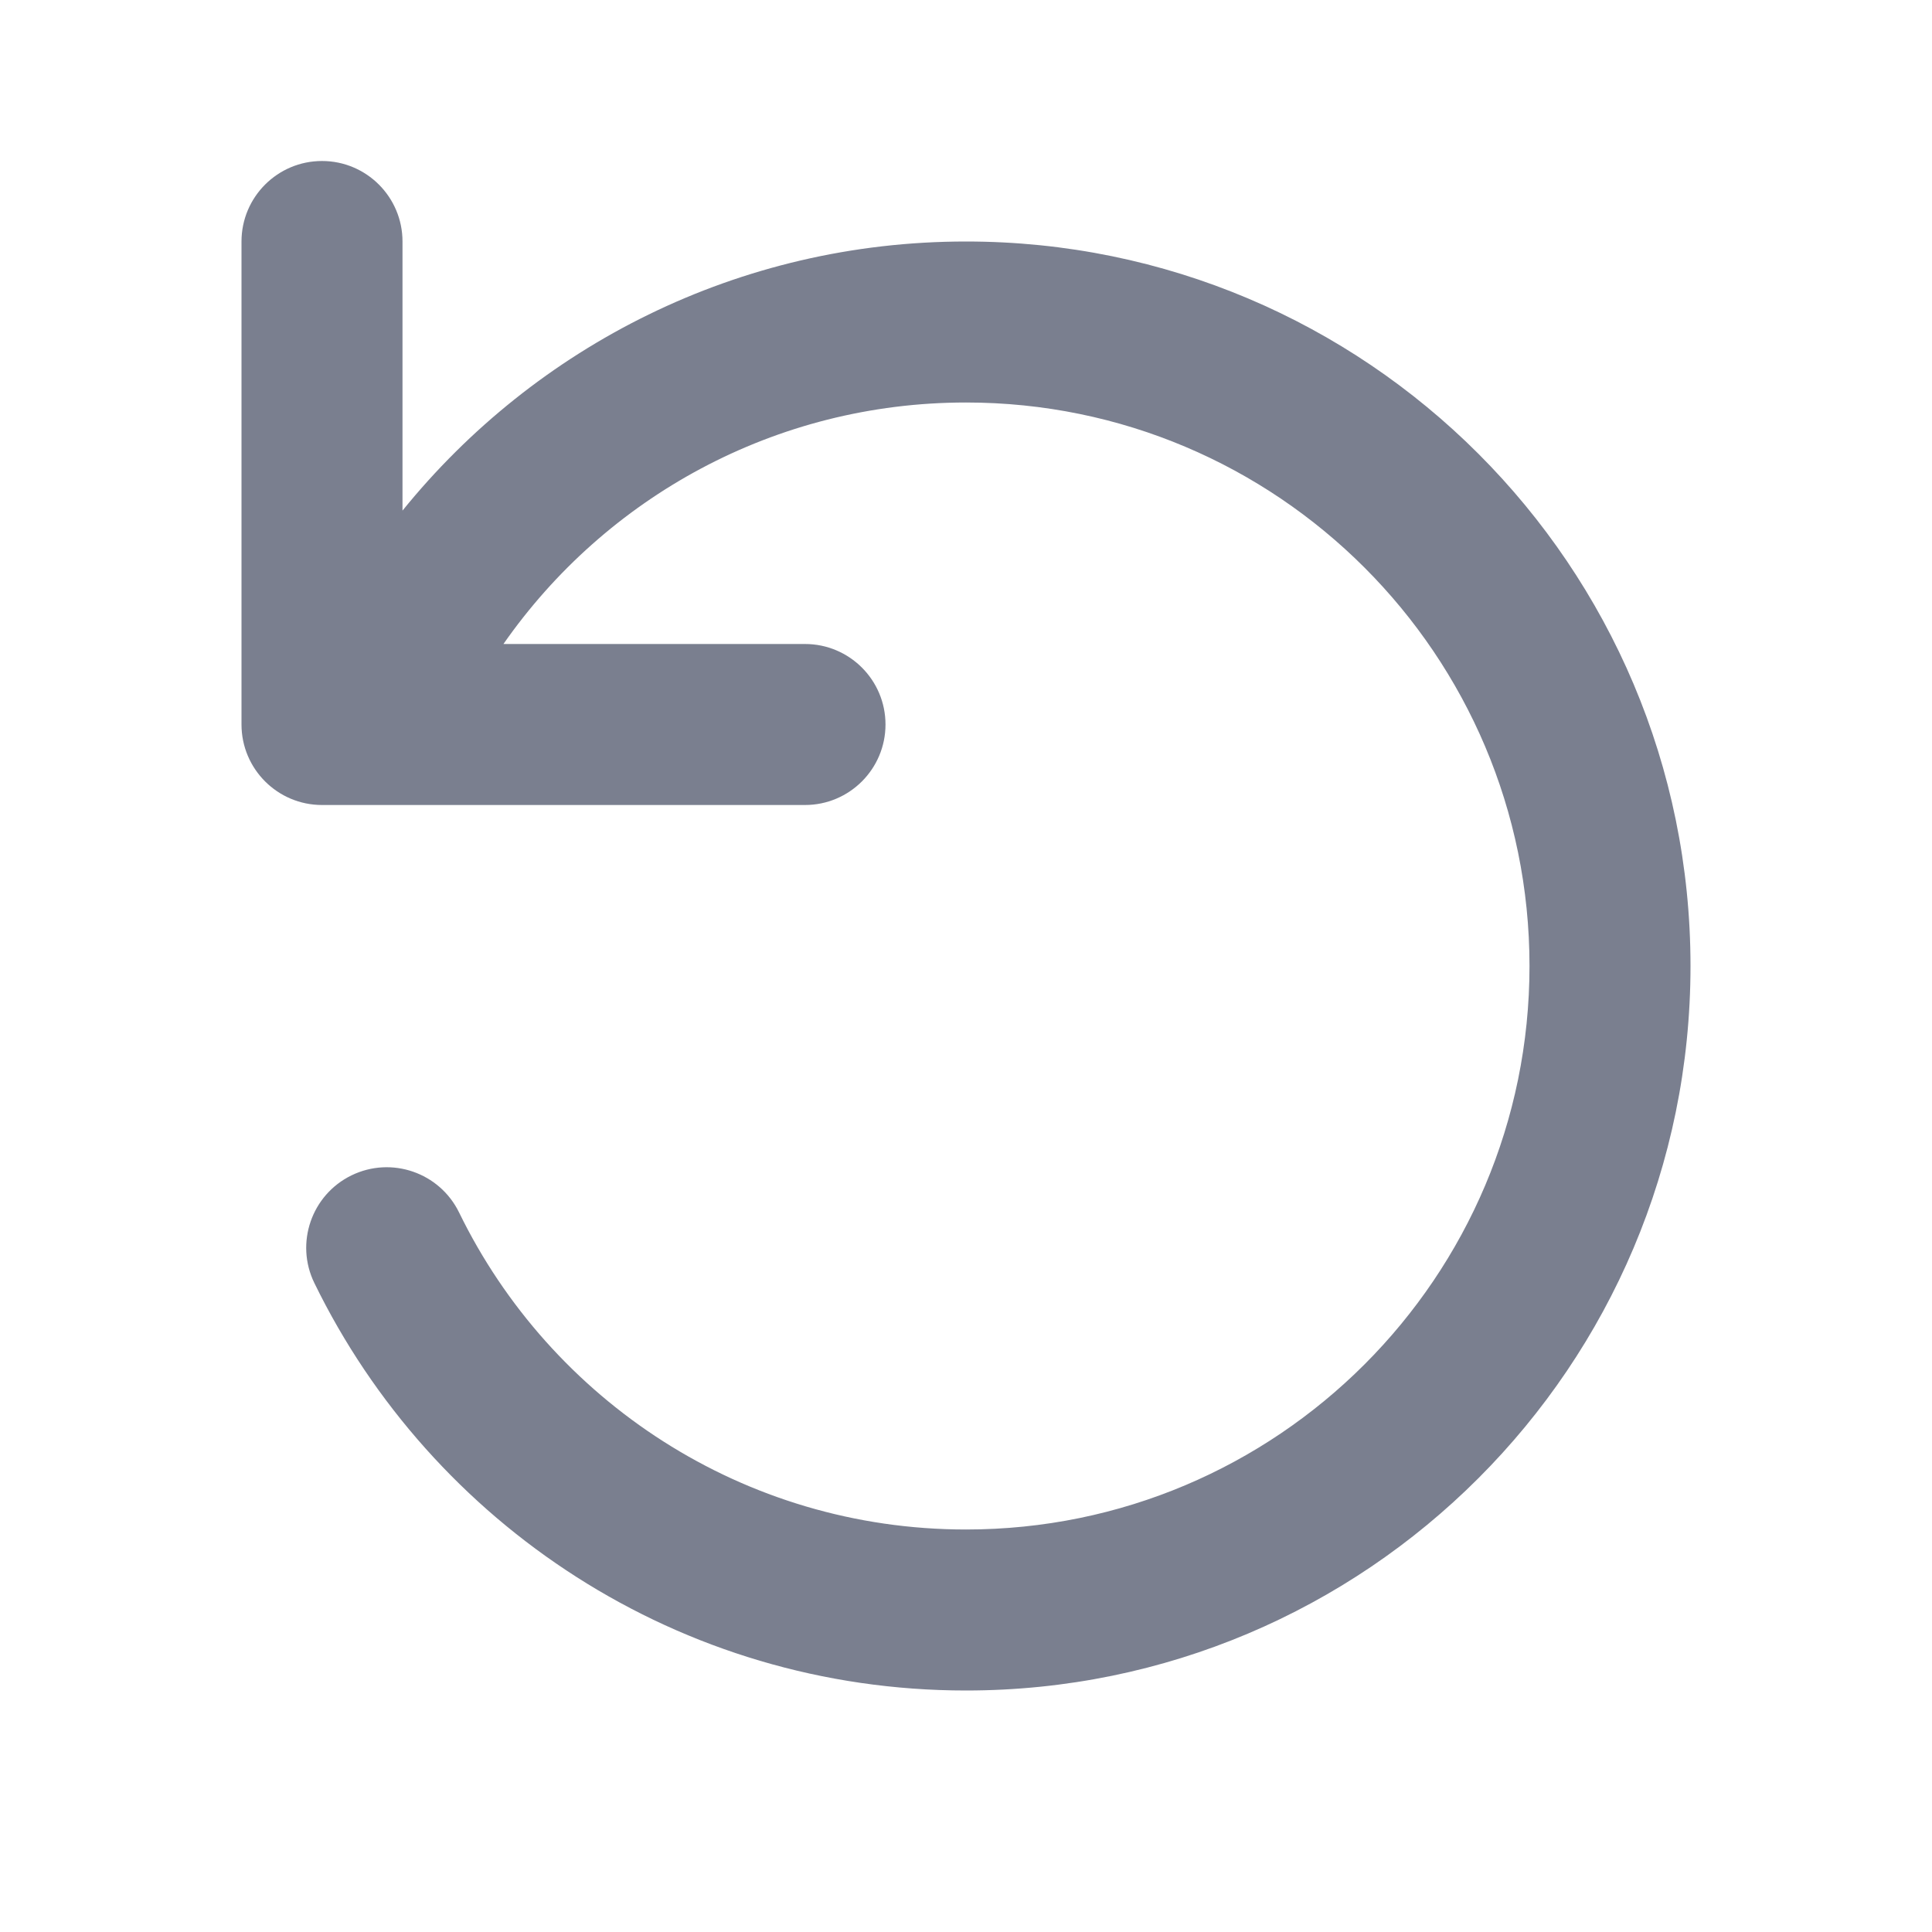
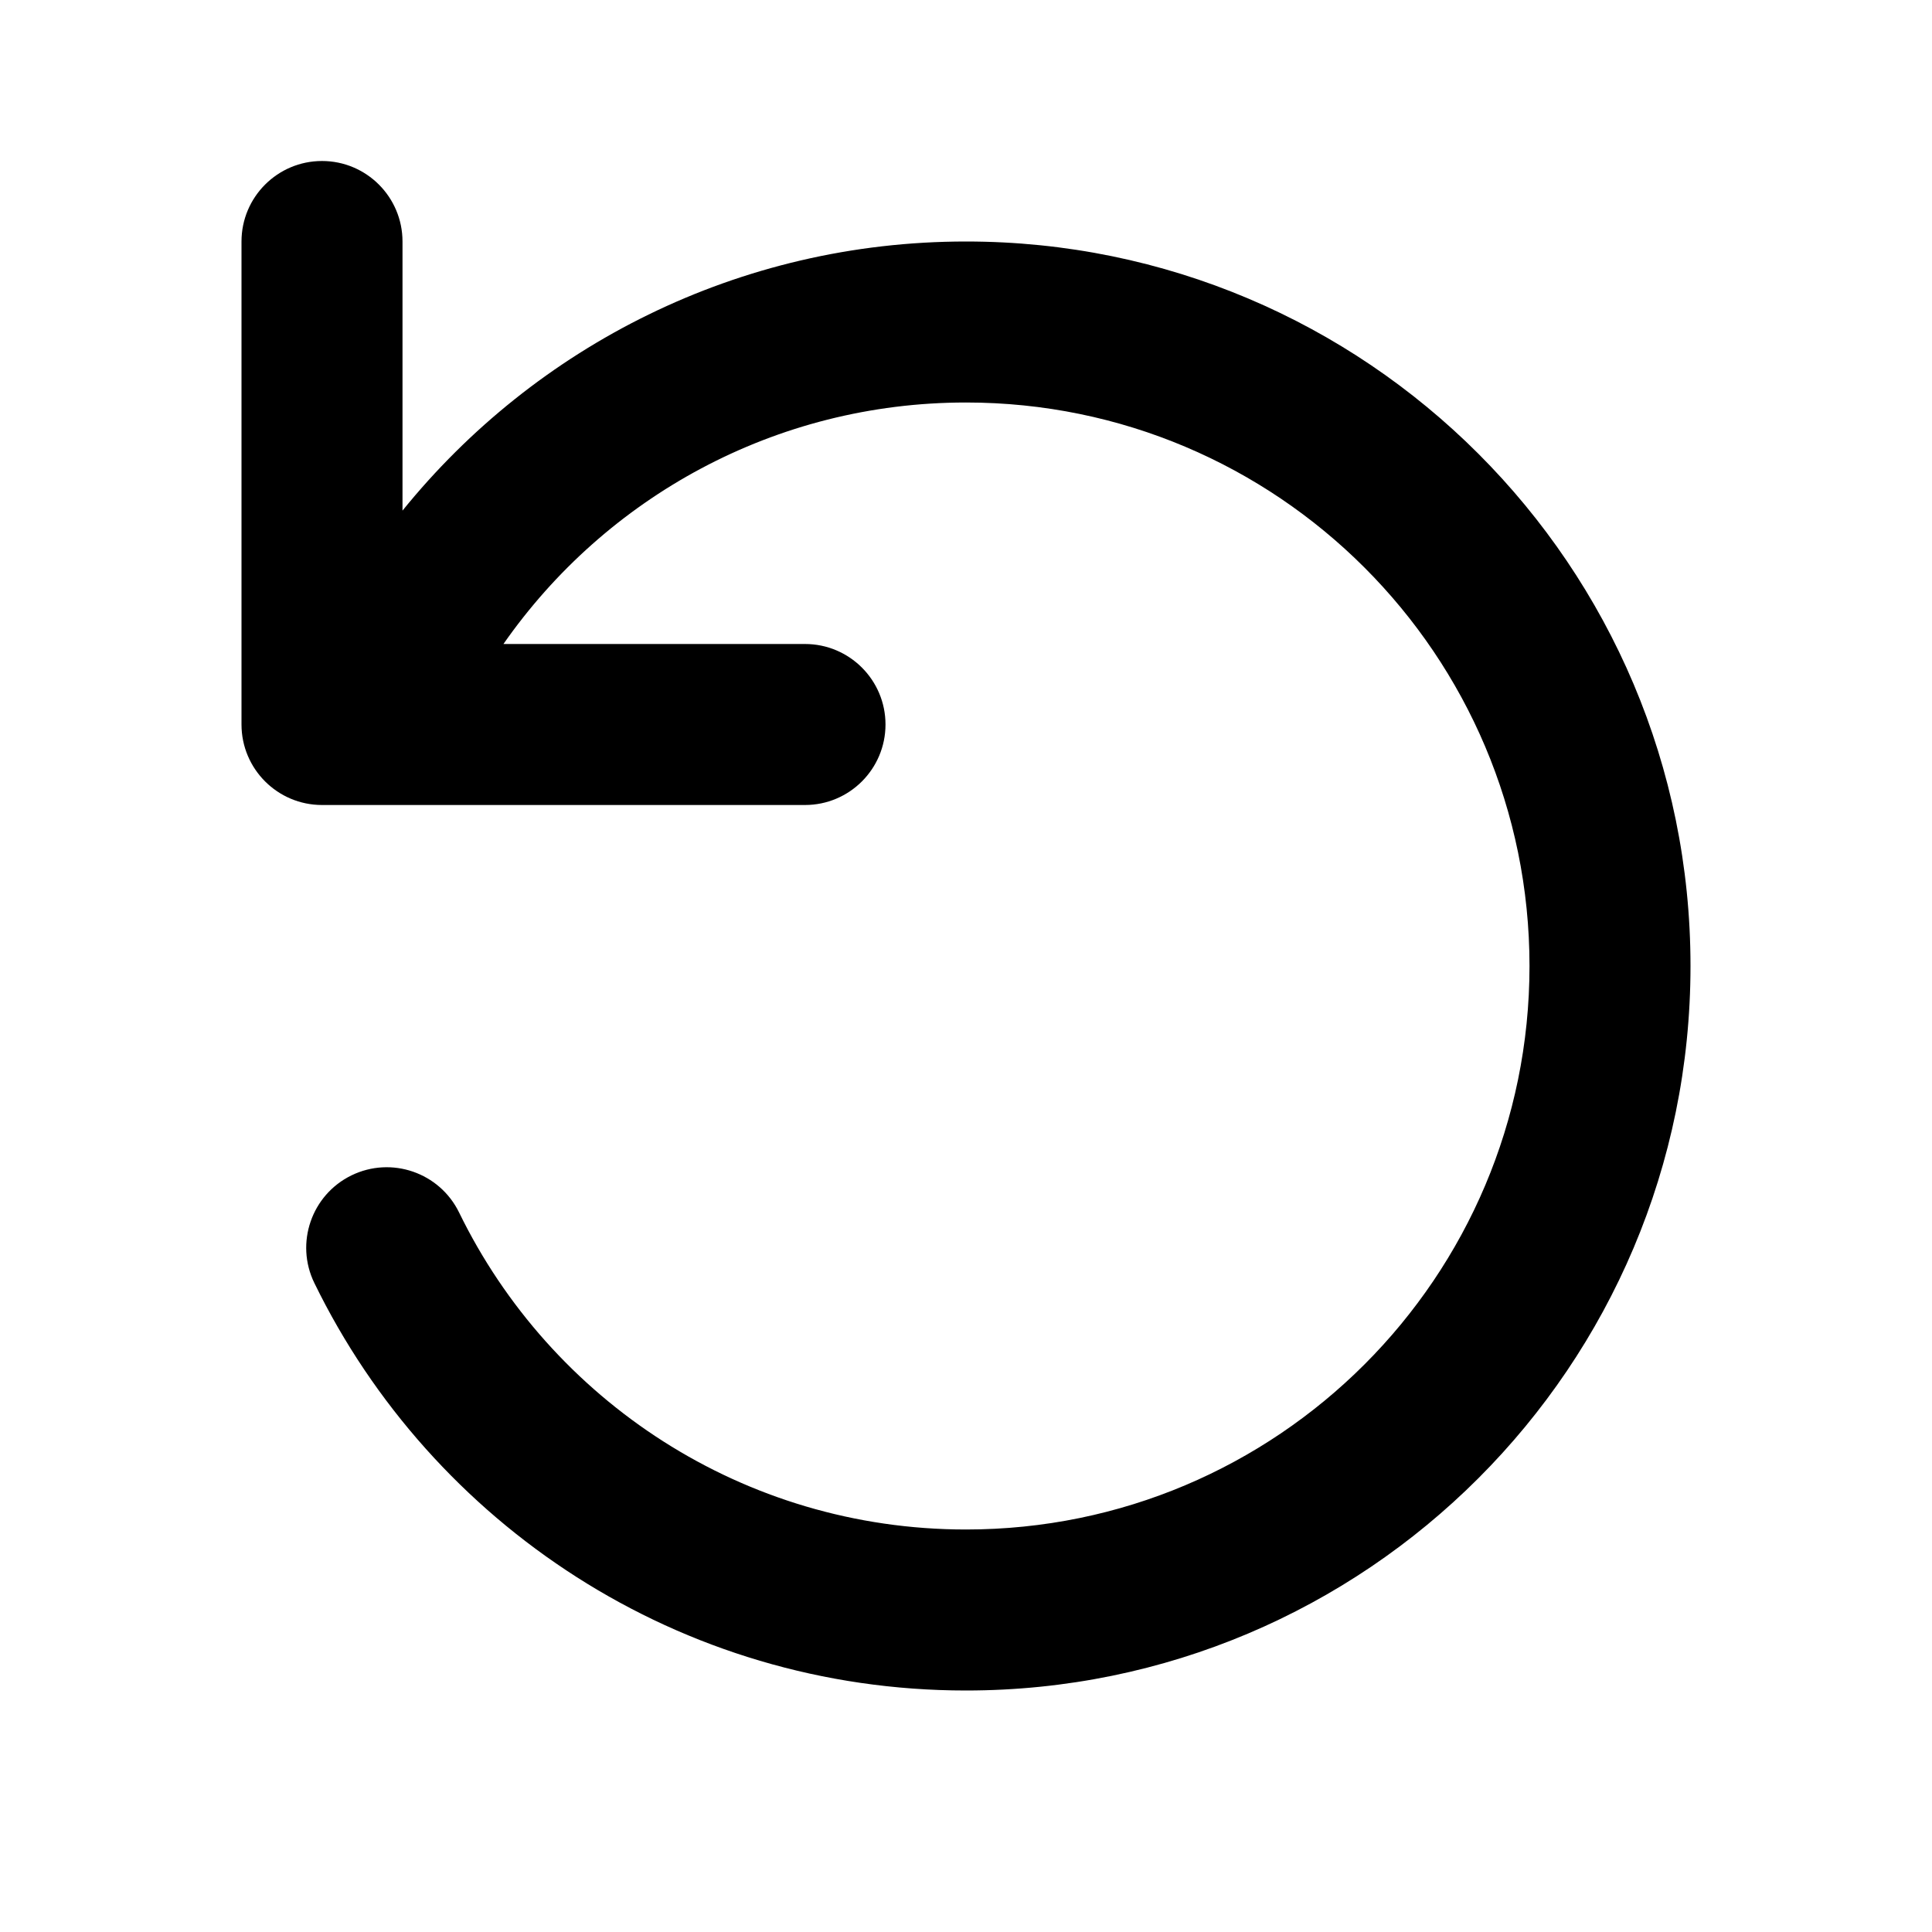
- <svg xmlns="http://www.w3.org/2000/svg" width="24" height="24" viewBox="0 0 24 24" fill="none">
-   <path fill-rule="evenodd" clip-rule="evenodd" d="M4 2C3.448 2 3 2.448 3 3V9C3 9.552 3.448 10 4 10H10C10.552 10 11 9.552 11 9C11 8.448 10.552 8 10 8H6.254C7.52 6.185 9.622 5 12 5C15.866 5 19 8.134 19 12C19 15.866 15.866 19 12 19C9.234 19 6.84 17.395 5.703 15.062C5.461 14.566 4.863 14.359 4.366 14.601C3.87 14.843 3.663 15.442 3.905 15.938C5.365 18.933 8.44 21 12 21C16.971 21 21 16.971 21 12C21 7.029 16.971 3 12 3C9.172 3 6.649 4.305 5 6.343V3C5 2.448 4.552 2 4 2Z" fill="#7A7F8F" />
+ <svg xmlns="http://www.w3.org/2000/svg" fill="currentColor" width="24" height="24" viewBox="0 0 24 24">
+   <path fill-rule="evenodd" clip-rule="evenodd" d="M4 2C3.448 2 3 2.448 3 3V9C3 9.552 3.448 10 4 10H10C10.552 10 11 9.552 11 9C11 8.448 10.552 8 10 8H6.254C7.52 6.185 9.622 5 12 5C15.866 5 19 8.134 19 12C19 15.866 15.866 19 12 19C9.234 19 6.84 17.395 5.703 15.062C5.461 14.566 4.863 14.359 4.366 14.601C3.87 14.843 3.663 15.442 3.905 15.938C5.365 18.933 8.44 21 12 21C16.971 21 21 16.971 21 12C21 7.029 16.971 3 12 3C9.172 3 6.649 4.305 5 6.343V3C5 2.448 4.552 2 4 2Z" />
</svg>
